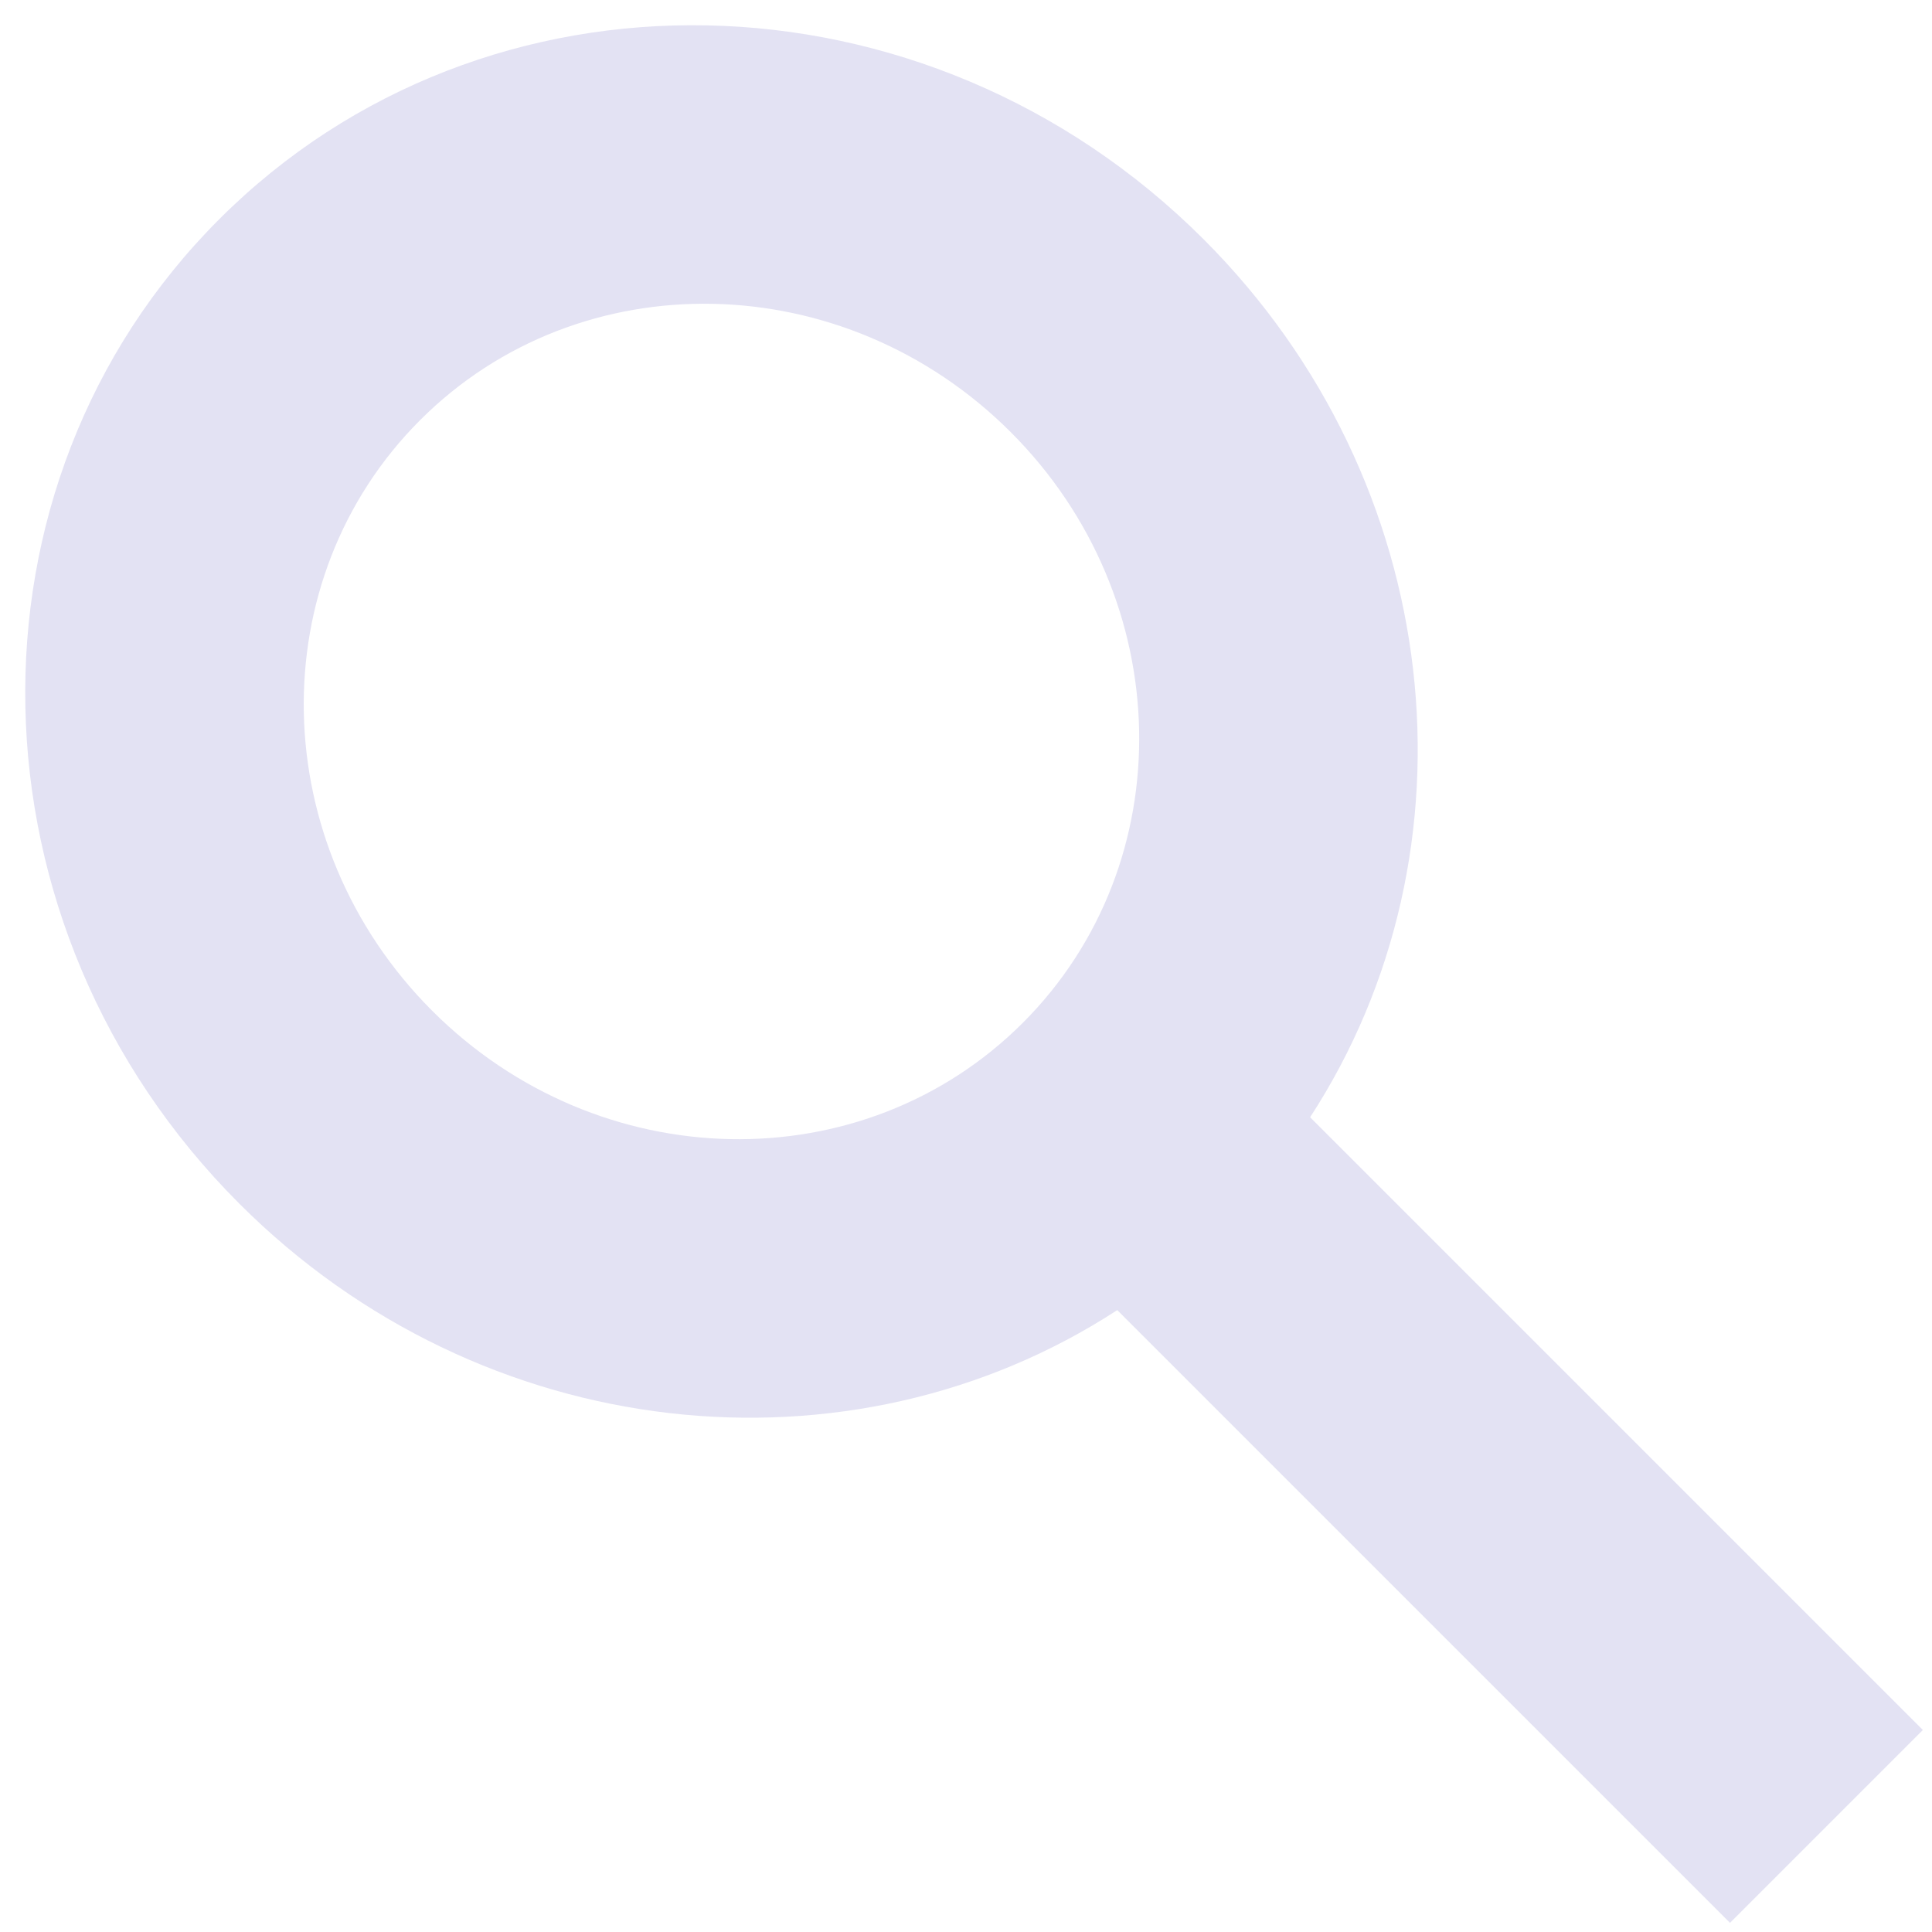
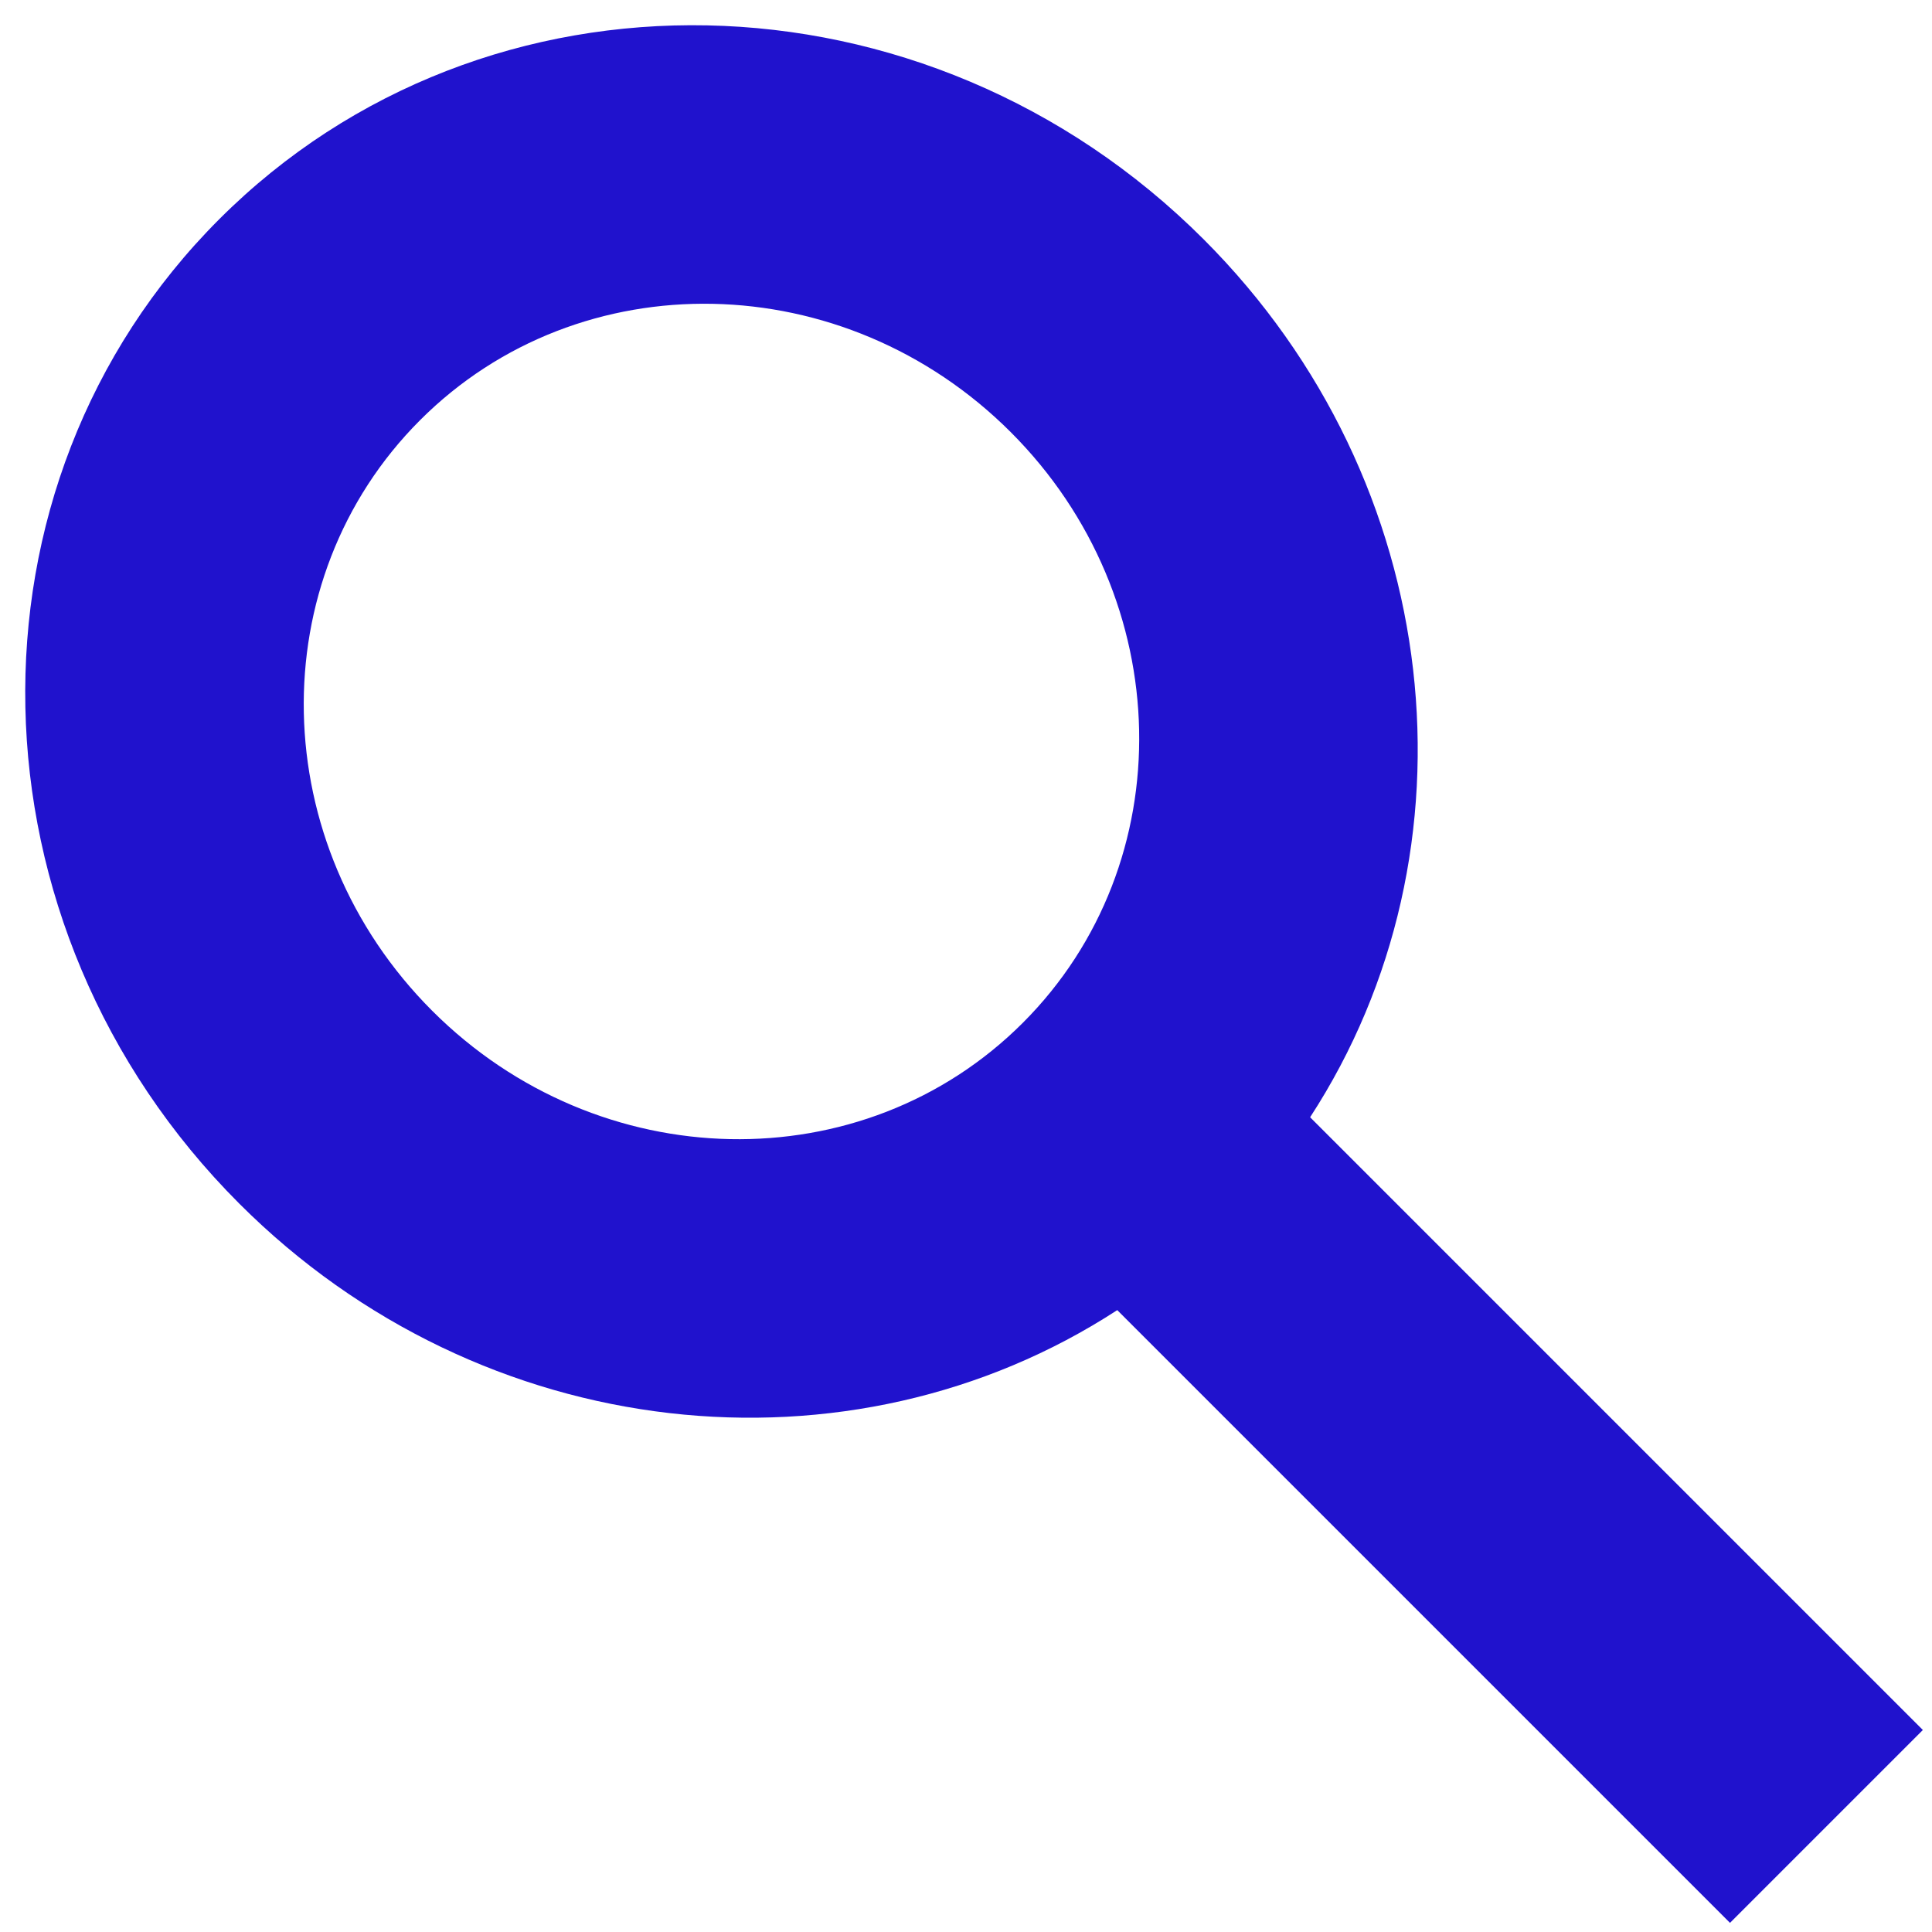
<svg xmlns="http://www.w3.org/2000/svg" width="17px" height="17px" viewBox="0 0 17 17" version="1.1">
  <defs />
-   <g id="2-Register,-choose-course" stroke="none" stroke-width="1" fill="none" fill-rule="evenodd">
-     <g id="Dashboard---desktop-2" transform="translate(-305, -863)" fill="#E3E2F3">
-       <path d="M312.8,874.375 C310.061,873.796 308,871.274 308,868.25 C308,864.798 310.686,862 314,862 C317.314,862 320,864.798 320,868.25 C320,871.274 317.939,873.796 315.2,874.375 L315.2,882 L312.8,882 L312.8,874.375 Z M314,872 C315.988,872 317.6,870.321 317.6,868.25 C317.6,866.179 315.988,864.5 314,864.5 C312.012,864.5 310.4,866.179 310.4,868.25 C310.4,870.321 312.012,872 314,872 Z" id="Combined-Shape" transform="translate(314, 872) rotate(-45) translate(-314, -872) " />
+   <g id="Pages" stroke="none" stroke-width="1" fill="none" fill-rule="evenodd">
+     <g id="Dashboard-(enrolled)" transform="translate(-352, -1152)" fill="#2012CD">
+       <g id="Group" transform="translate(349, 1148)">
+         <path d="M10.8,15.375 C8.061,14.796 6,12.274 6,9.25 C6,5.798 8.686,3 12,3 C15.314,3 18,5.798 18,9.25 C18,12.274 15.939,14.796 13.2,15.375 L13.2,23 L10.8,23 L10.8,15.375 Z M12,13 C13.988,13 15.6,11.321 15.6,9.25 C15.6,7.179 13.988,5.5 12,5.5 C10.012,5.5 8.4,7.179 8.4,9.25 C8.4,11.321 10.012,13 12,13 Z" id="Combined-Shape" transform="translate(12, 13) rotate(-45) translate(-12, -13) " />
+       </g>
    </g>
  </g>
</svg>
